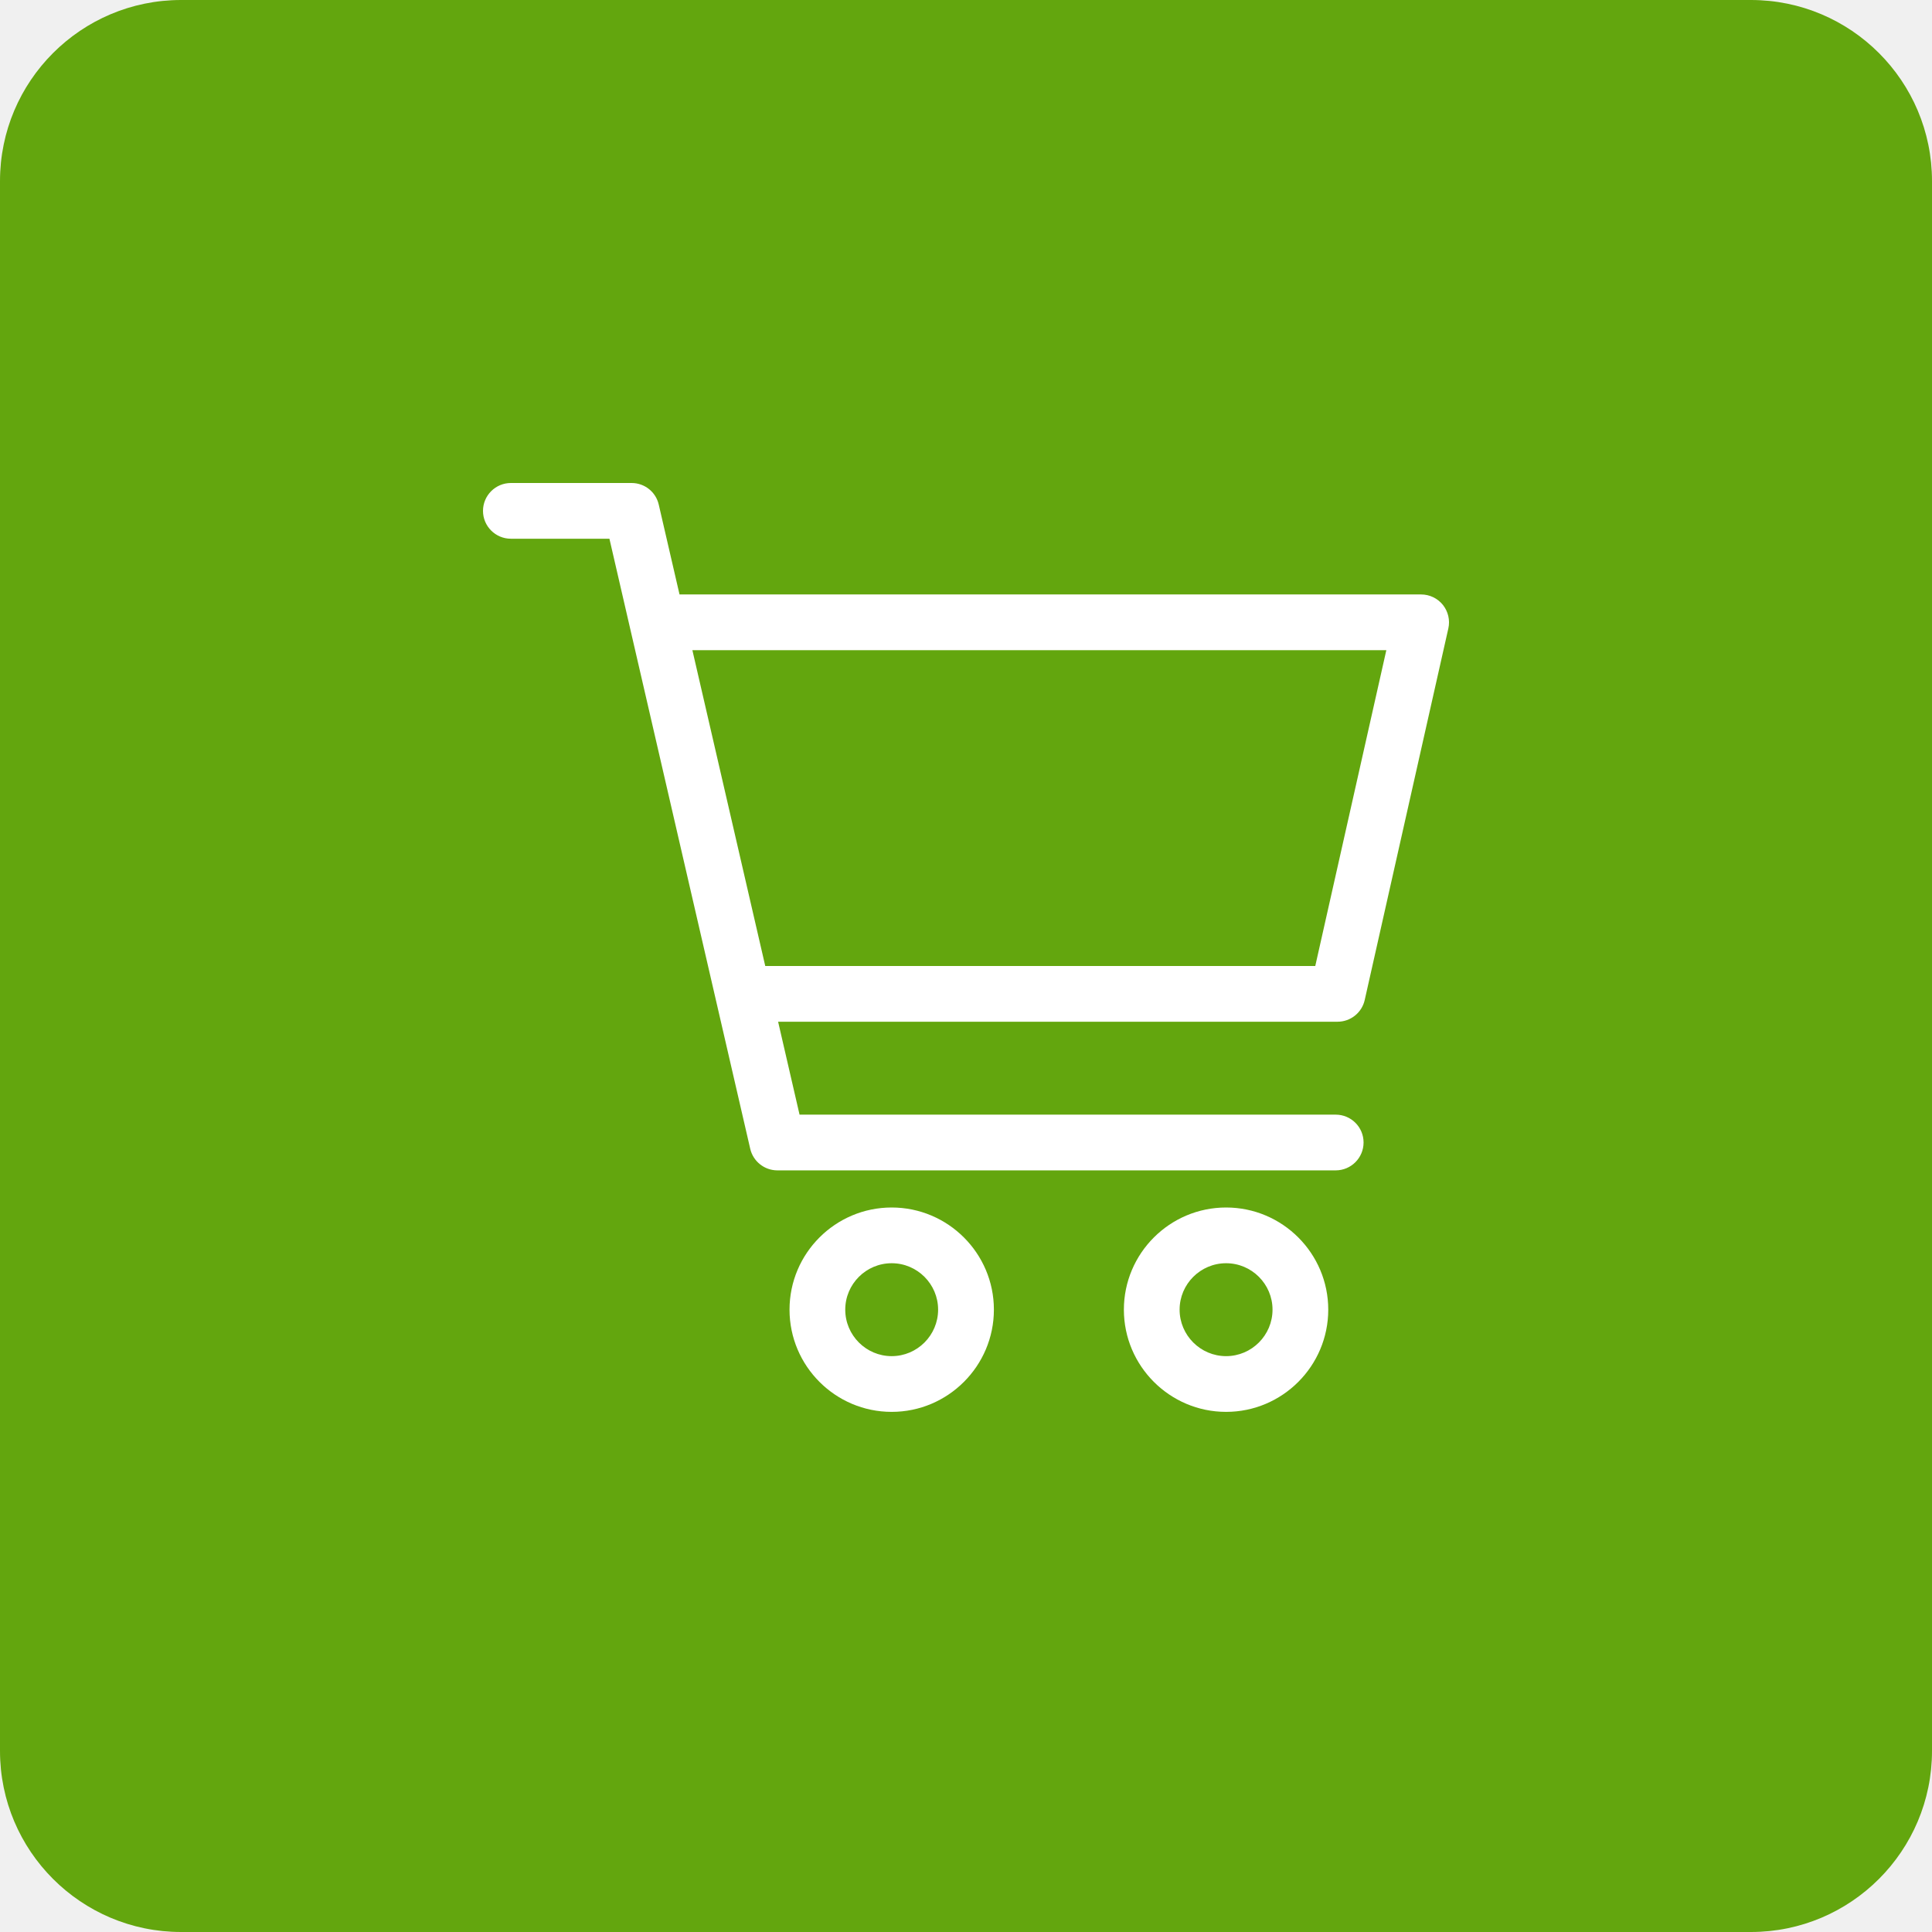
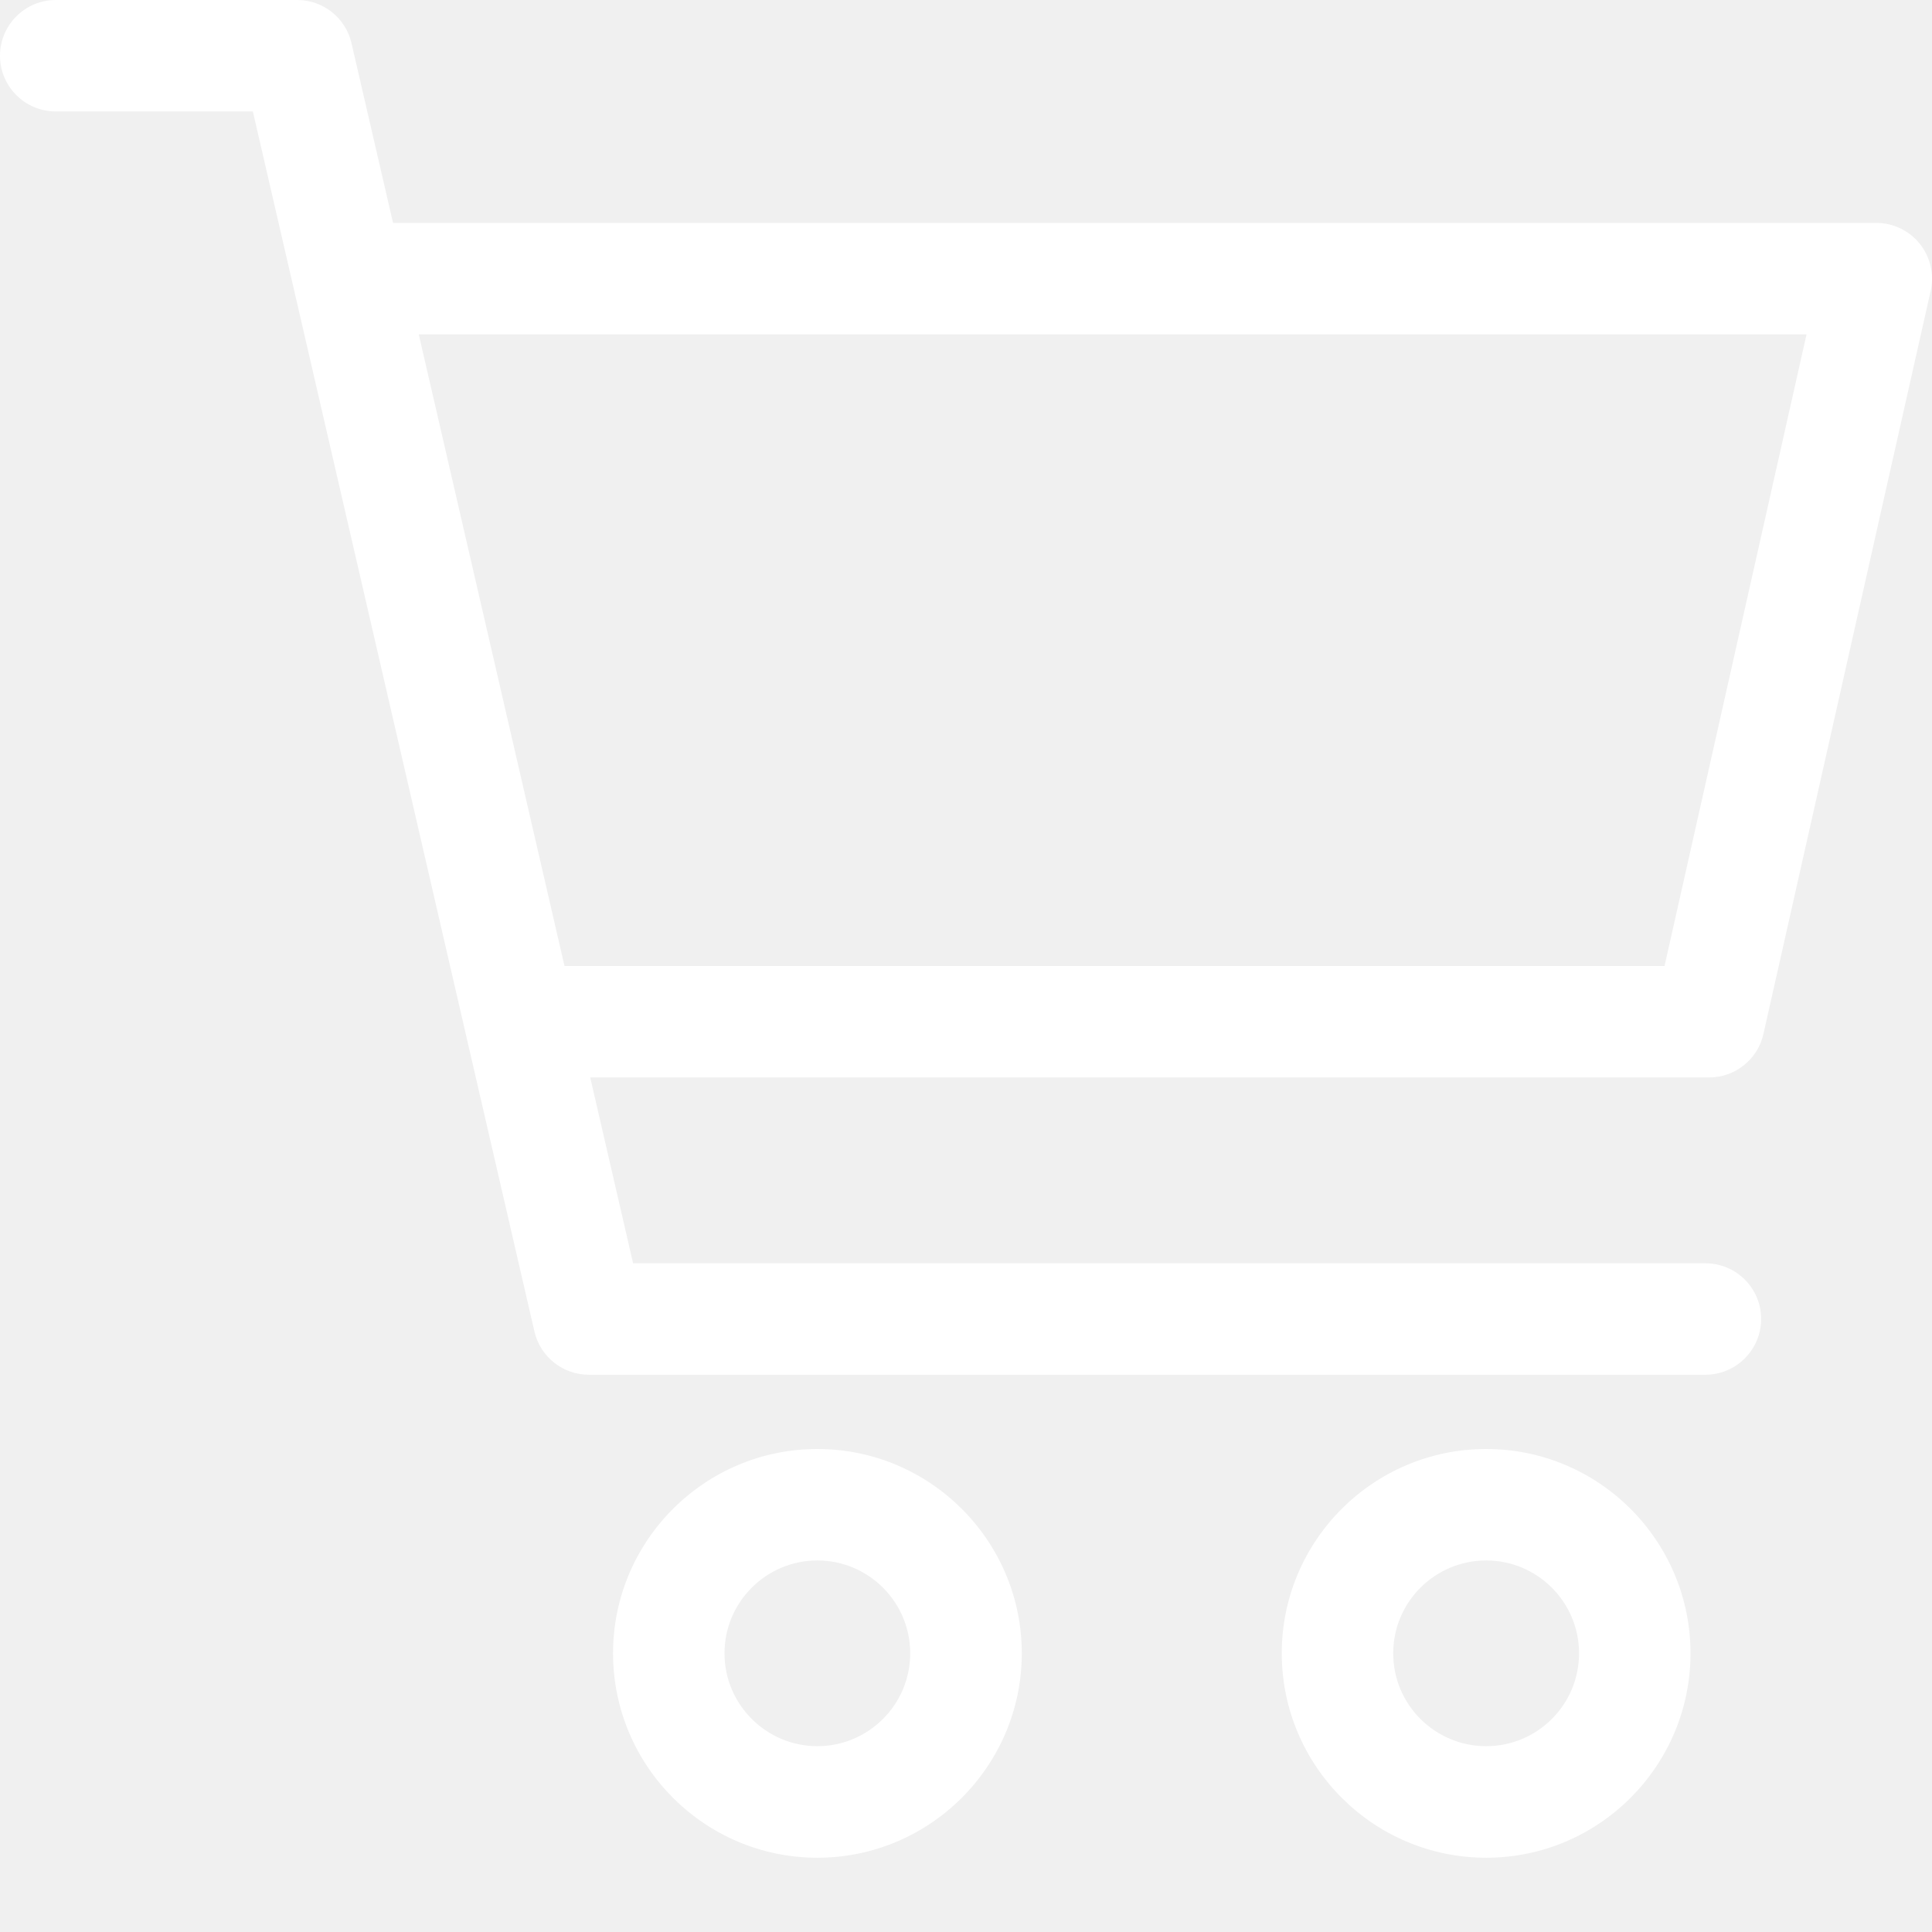
- <svg xmlns="http://www.w3.org/2000/svg" width="32" height="32" viewBox="0 0 32 32" fill="none">
-   <rect x="1.52588e-05" width="32" height="32" rx="3" fill="#63A60E" />
-   <path d="M23.899 10.019C23.811 9.91 23.679 9.846 23.538 9.846H11.255L10.911 8.358C10.863 8.148 10.677 8 10.461 8H8.462C8.207 8 8 8.207 8 8.462C8 8.716 8.207 8.923 8.462 8.923H10.094L12.426 19.027C12.474 19.236 12.661 19.385 12.876 19.385H22.123C22.378 19.385 22.585 19.178 22.585 18.923C22.585 18.668 22.378 18.462 22.123 18.462H13.243L12.888 16.923H22.154C22.37 16.923 22.557 16.773 22.604 16.563L23.989 10.409C24.02 10.272 23.986 10.129 23.899 10.019ZM21.785 16H12.675L11.468 10.769H22.962L21.785 16Z" fill="white" />
-   <path d="M14.769 20C13.836 20 13.077 20.759 13.077 21.692C13.077 22.625 13.836 23.385 14.769 23.385C15.702 23.385 16.462 22.625 16.462 21.692C16.462 20.759 15.702 20 14.769 20ZM14.769 22.462C14.345 22.462 14 22.116 14 21.692C14 21.268 14.345 20.923 14.769 20.923C15.193 20.923 15.538 21.268 15.538 21.692C15.538 22.116 15.193 22.462 14.769 22.462Z" fill="white" />
-   <path d="M20.308 20C19.375 20 18.615 20.759 18.615 21.692C18.615 22.625 19.375 23.385 20.308 23.385C21.241 23.385 22 22.625 22 21.692C22 20.759 21.241 20 20.308 20ZM20.308 22.462C19.884 22.462 19.538 22.116 19.538 21.692C19.538 21.268 19.884 20.923 20.308 20.923C20.732 20.923 21.077 21.268 21.077 21.692C21.077 22.116 20.732 22.462 20.308 22.462Z" fill="white" />
+ <svg xmlns="http://www.w3.org/2000/svg" width="16" height="16" viewBox="0 0 16 16" fill="none">
+   <path d="M15.899 2.019C15.811 1.91 15.679 1.846 15.539 1.846H3.255L2.911 0.358C2.863 0.148 2.676 0 2.462 0H0.462C0.207 0 0 0.207 0 0.462C0 0.716 0.207 0.923 0.462 0.923H2.094L4.426 11.027C4.474 11.236 4.661 11.385 4.876 11.385H14.123C14.378 11.385 14.585 11.178 14.585 10.923C14.585 10.668 14.378 10.462 14.123 10.462H5.243L4.888 8.923H14.154C14.37 8.923 14.557 8.773 14.604 8.563L15.989 2.409C16.02 2.272 15.986 2.129 15.899 2.019ZM13.785 8H4.675L3.468 2.769H14.961L13.785 8Z" fill="white" />
+   <path d="M6.769 12C5.836 12 5.077 12.759 5.077 13.692C5.077 14.625 5.836 15.385 6.769 15.385C7.702 15.385 8.462 14.625 8.462 13.692C8.462 12.759 7.702 12 6.769 12ZM6.769 14.461C6.345 14.461 6 14.116 6 13.692C6 13.268 6.345 12.923 6.769 12.923C7.193 12.923 7.538 13.268 7.538 13.692C7.538 14.116 7.193 14.461 6.769 14.461Z" fill="white" />
+   <path d="M12.308 12C11.374 12 10.615 12.759 10.615 13.692C10.615 14.625 11.374 15.385 12.308 15.385C13.241 15.385 14 14.625 14 13.692C14 12.759 13.241 12 12.308 12ZM12.308 14.461C11.883 14.461 11.538 14.117 11.538 13.692C11.538 13.268 11.883 12.923 12.308 12.923C12.732 12.923 13.077 13.268 13.077 13.692C13.077 14.117 12.732 14.461 12.308 14.461Z" fill="white" />
</svg>
